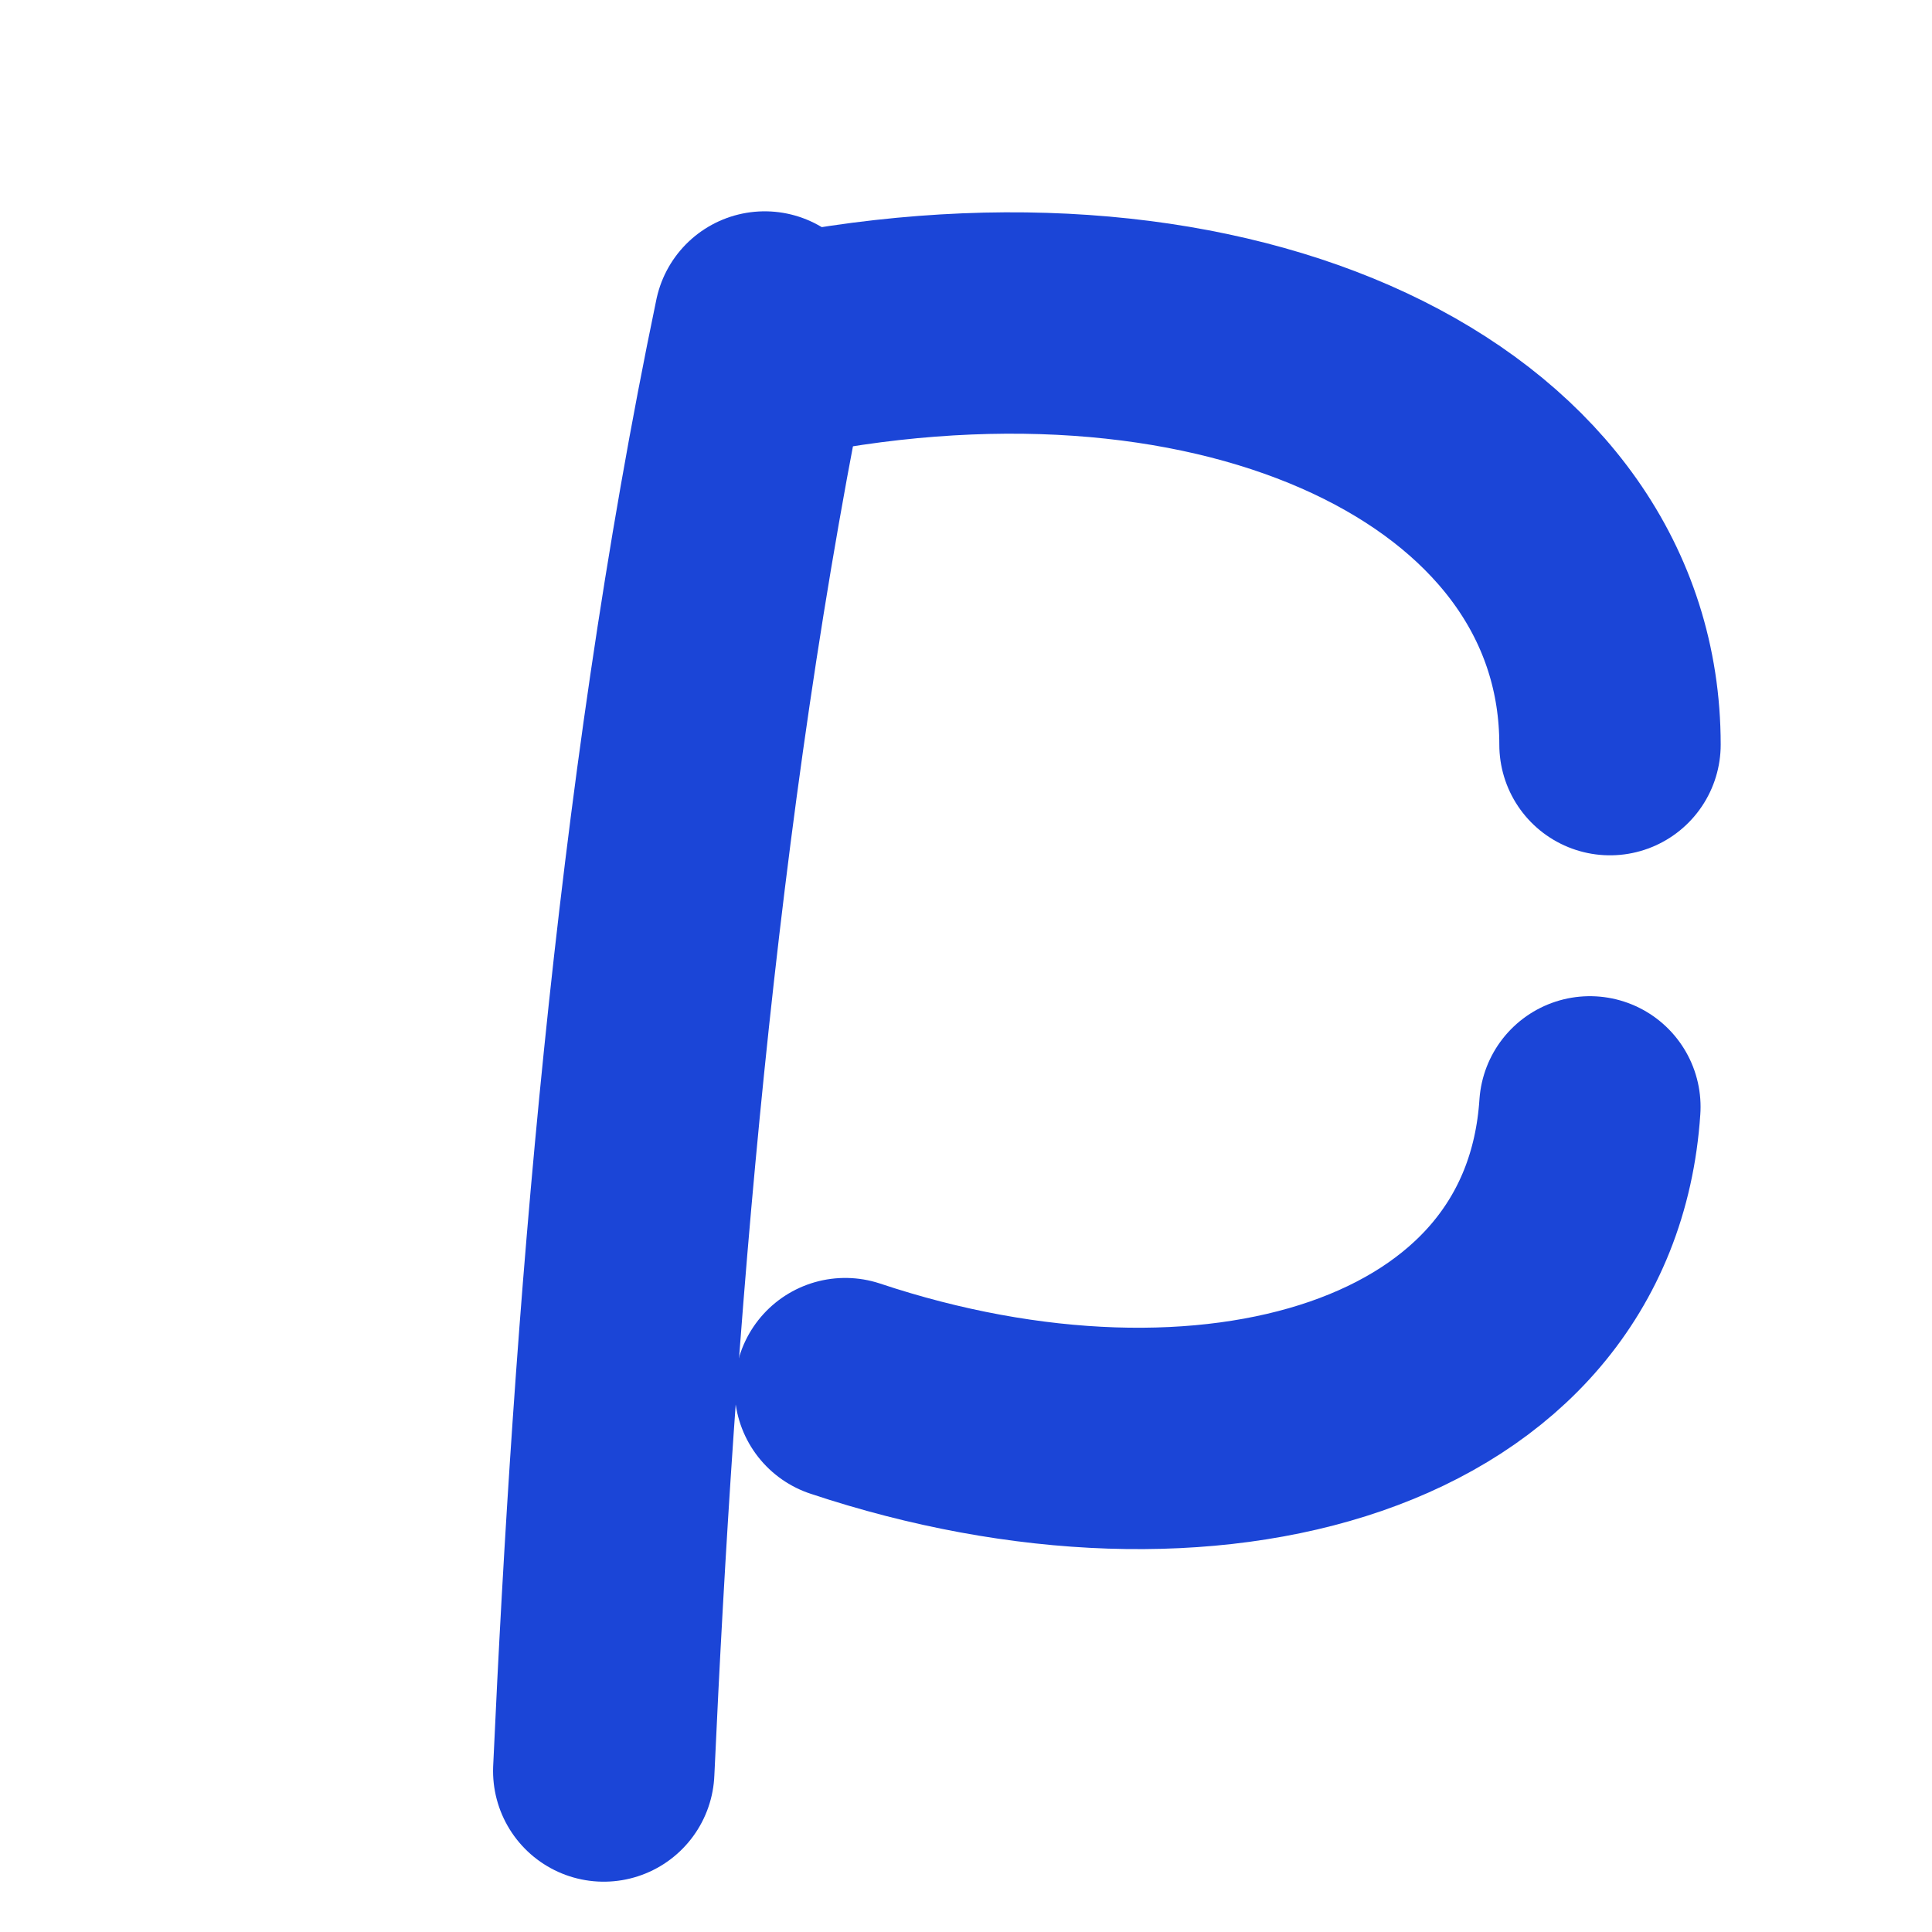
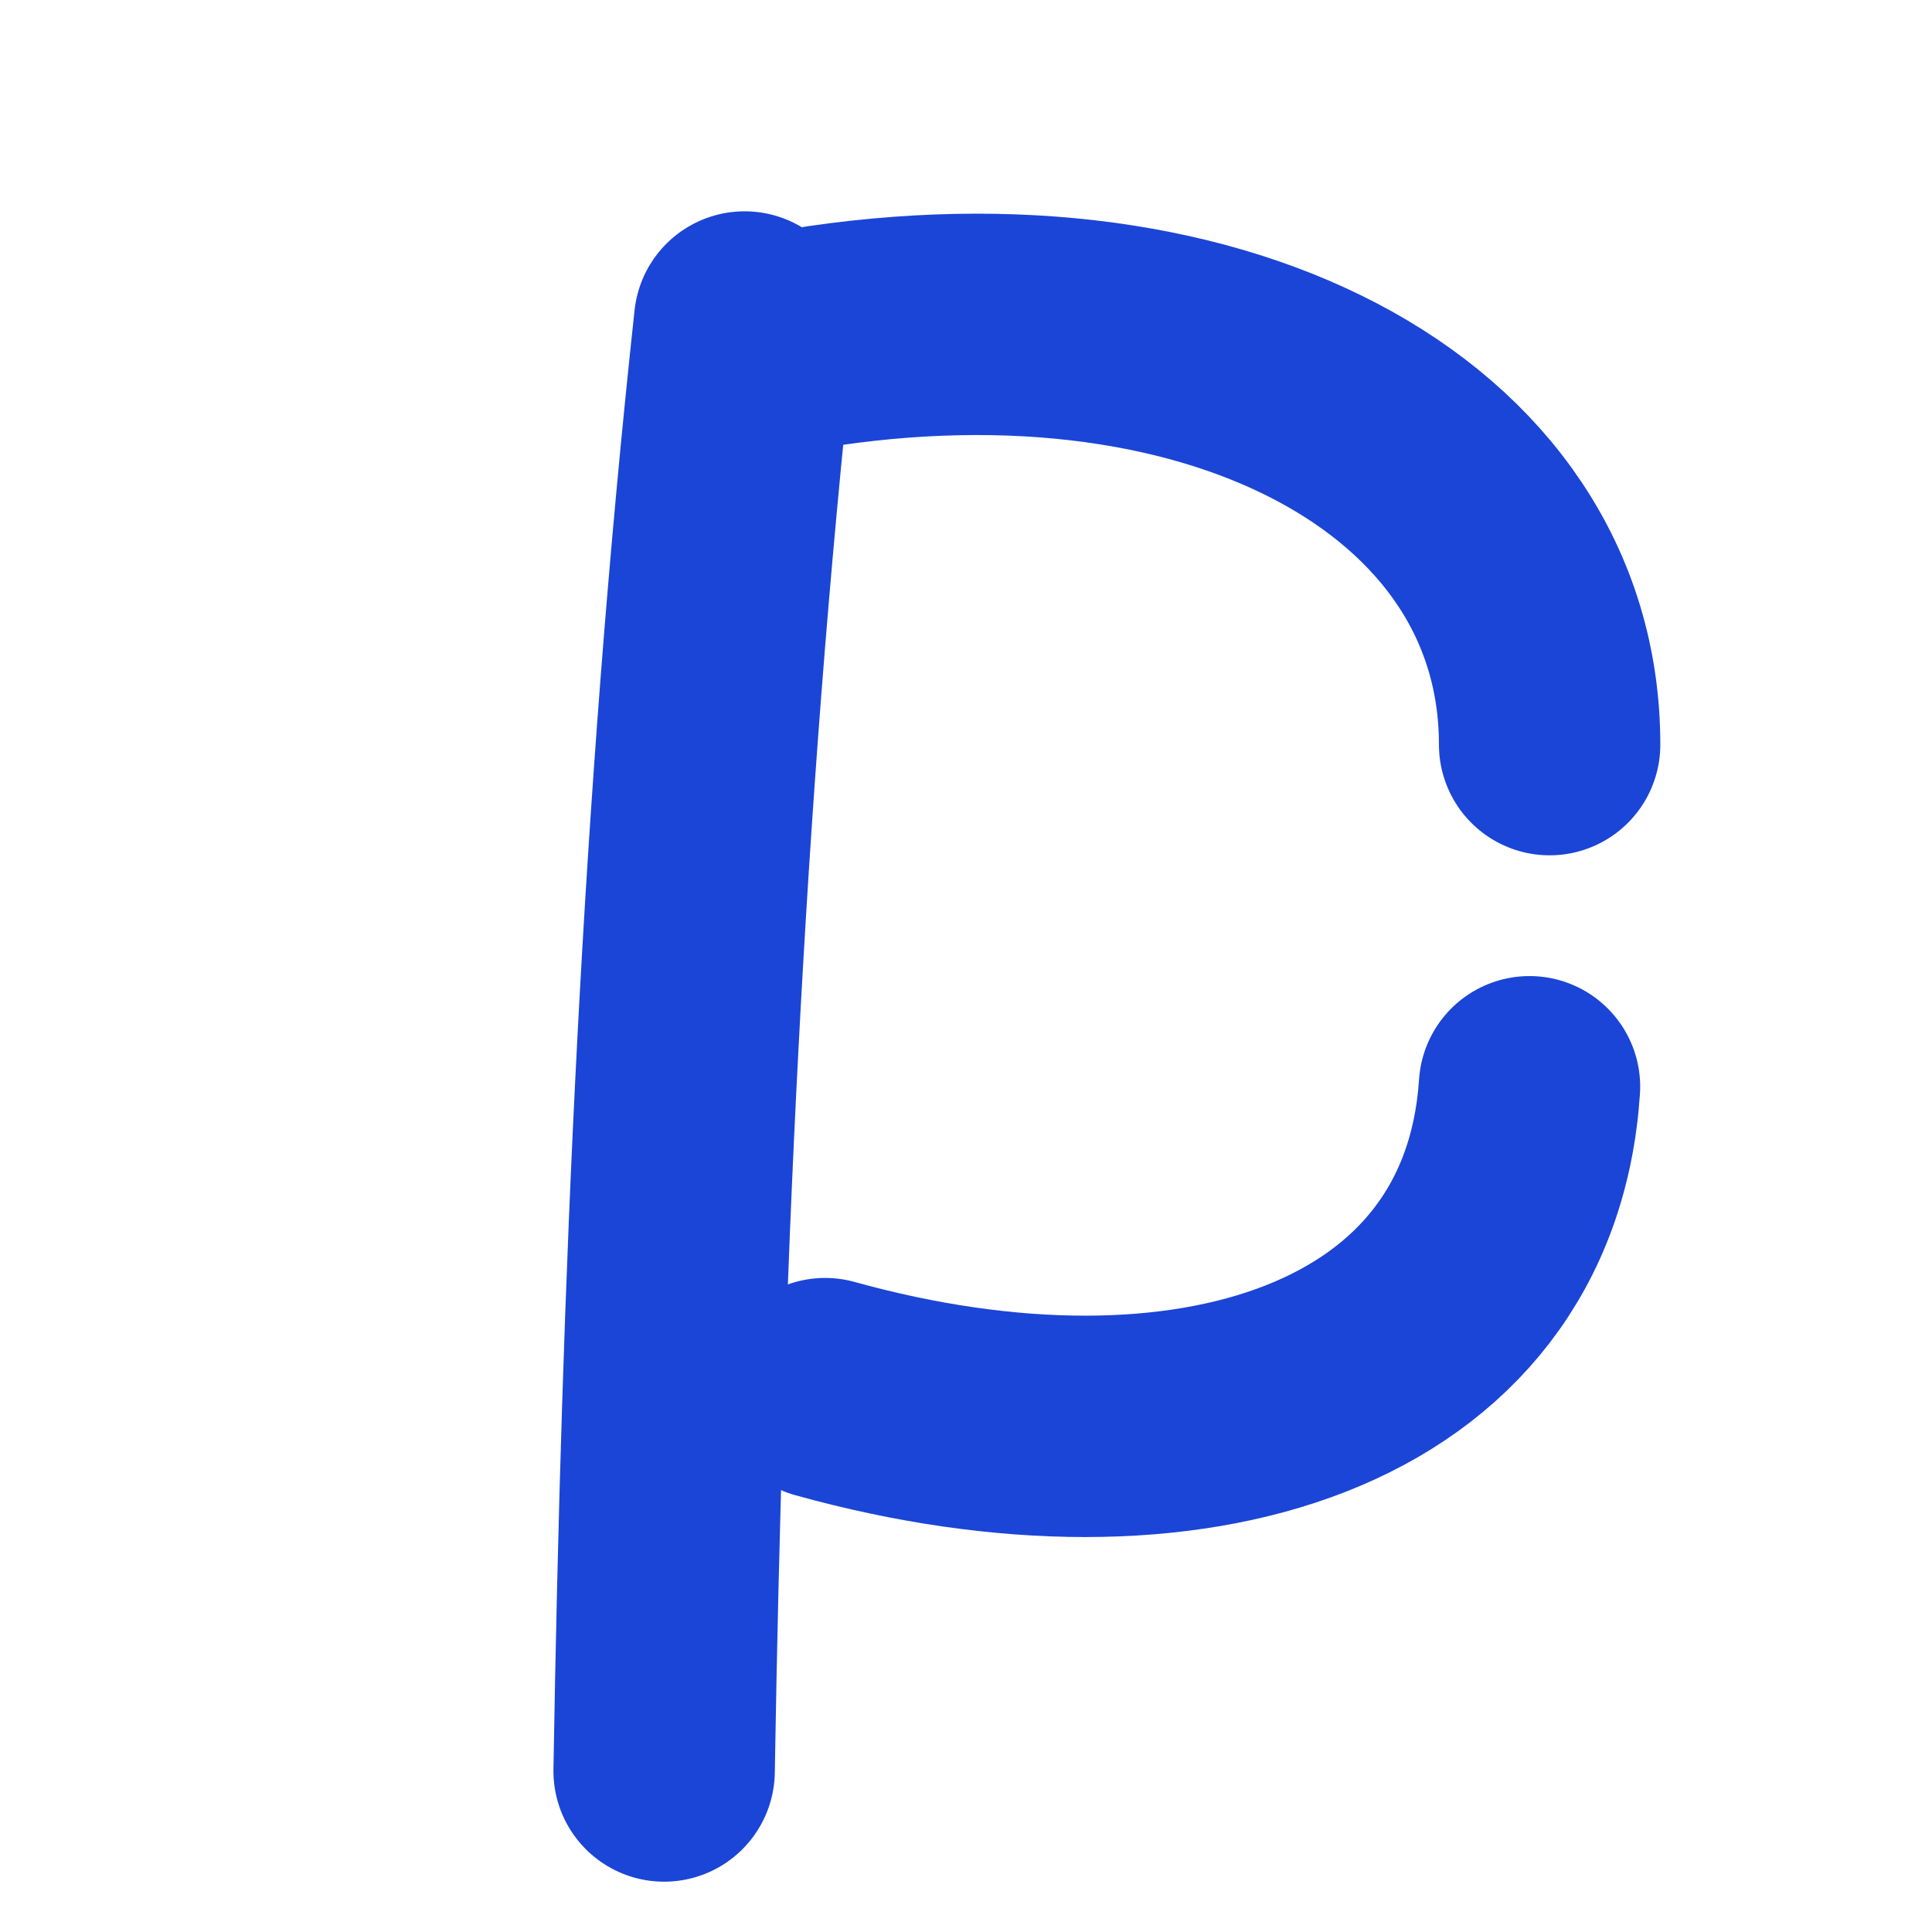
<svg xmlns="http://www.w3.org/2000/svg" viewBox="0 0 48 48" fill="none" role="img" aria-label="PrivyPay">
-   <path d="M19 8 C 16.5 20, 15.5 33, 15 44" stroke="#1B45D7" stroke-width="5.5" stroke-linecap="round" stroke-linejoin="round" />
-   <path d="M20 8.5 C 31 6.5, 40 11, 40 18.5" stroke="#1B45D7" stroke-width="5.5" stroke-linecap="round" stroke-linejoin="round" />
-   <path d="M39.5 27.5 C 39 35, 30 37.5, 21 34.5" stroke="#1B45D7" stroke-width="5.5" stroke-linecap="round" stroke-linejoin="round" />
+   <path d="M18.5 8 C 17.2 20, 16.7 32, 16.5 44" stroke="#1B45D7" stroke-width="5.5" stroke-linecap="round" stroke-linejoin="round" />
+   <path d="M19.5 8.5 C 30 6.6, 38.5 11, 38.5 18.5" stroke="#1B45D7" stroke-width="5.5" stroke-linecap="round" stroke-linejoin="round" />
+   <path d="M38 27 C 37.5 34.5, 29.5 37, 20.5 34.5" stroke="#1B45D7" stroke-width="5.5" stroke-linecap="round" stroke-linejoin="round" />
</svg>
